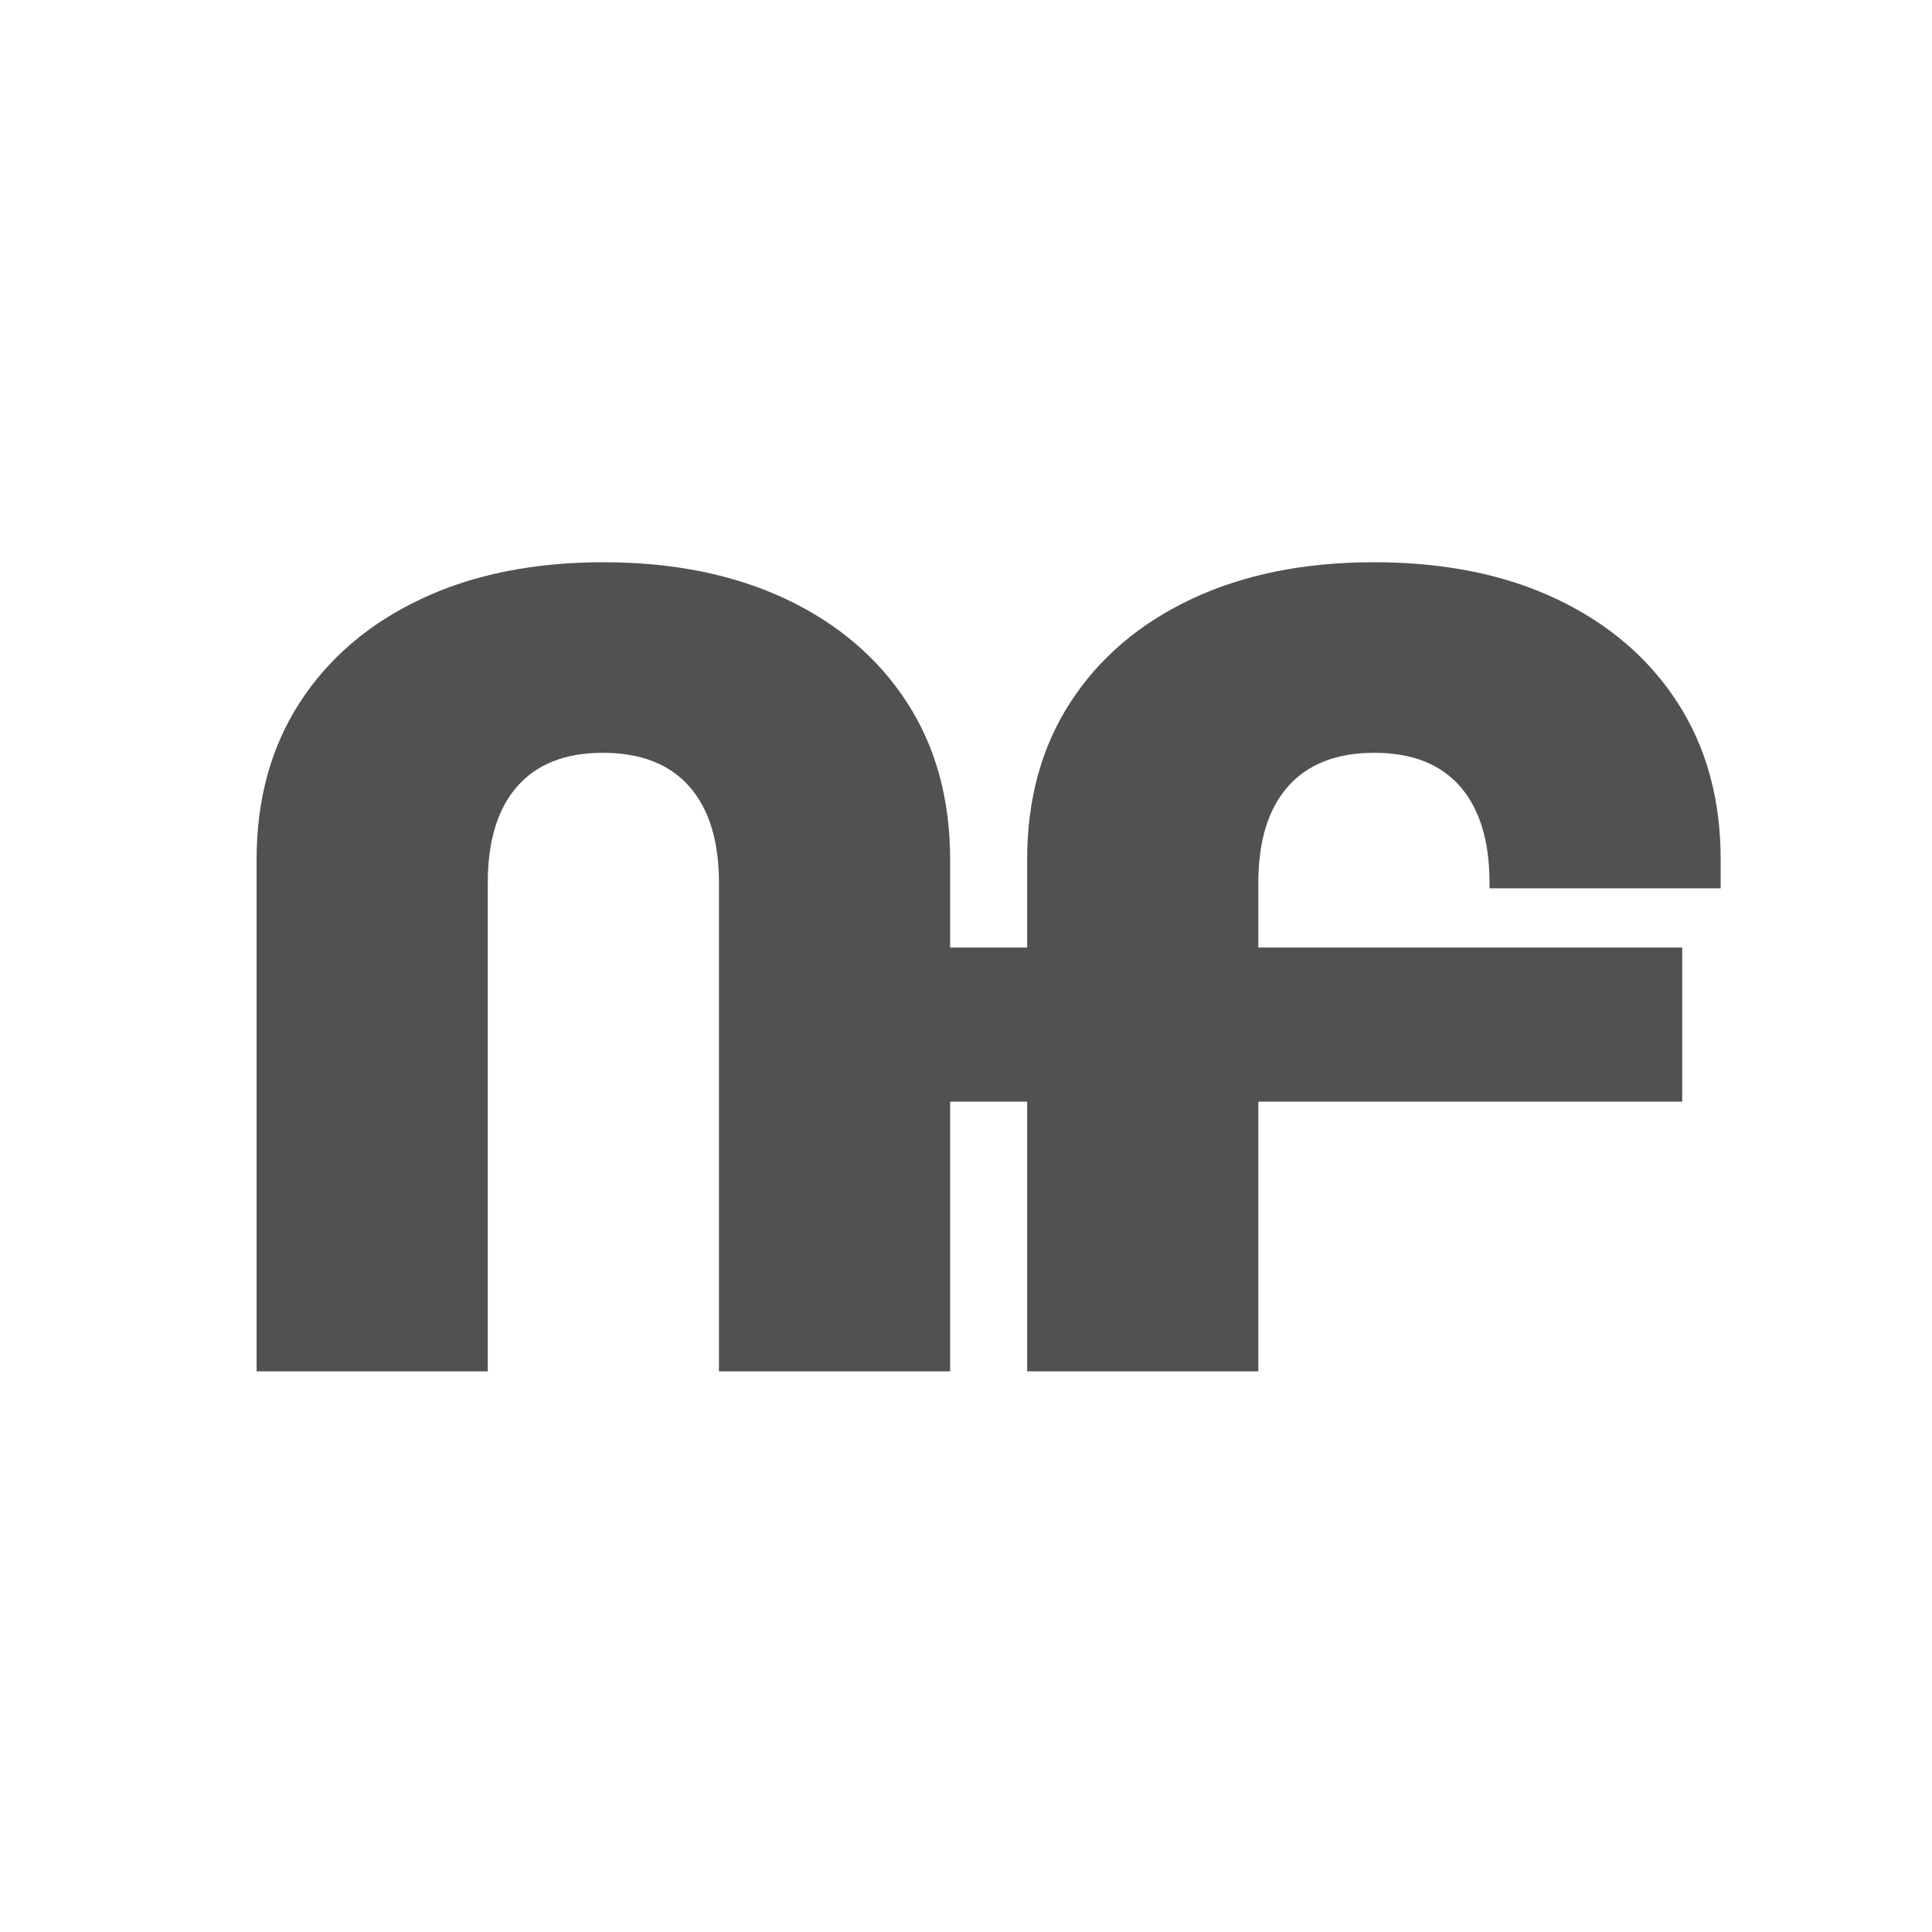
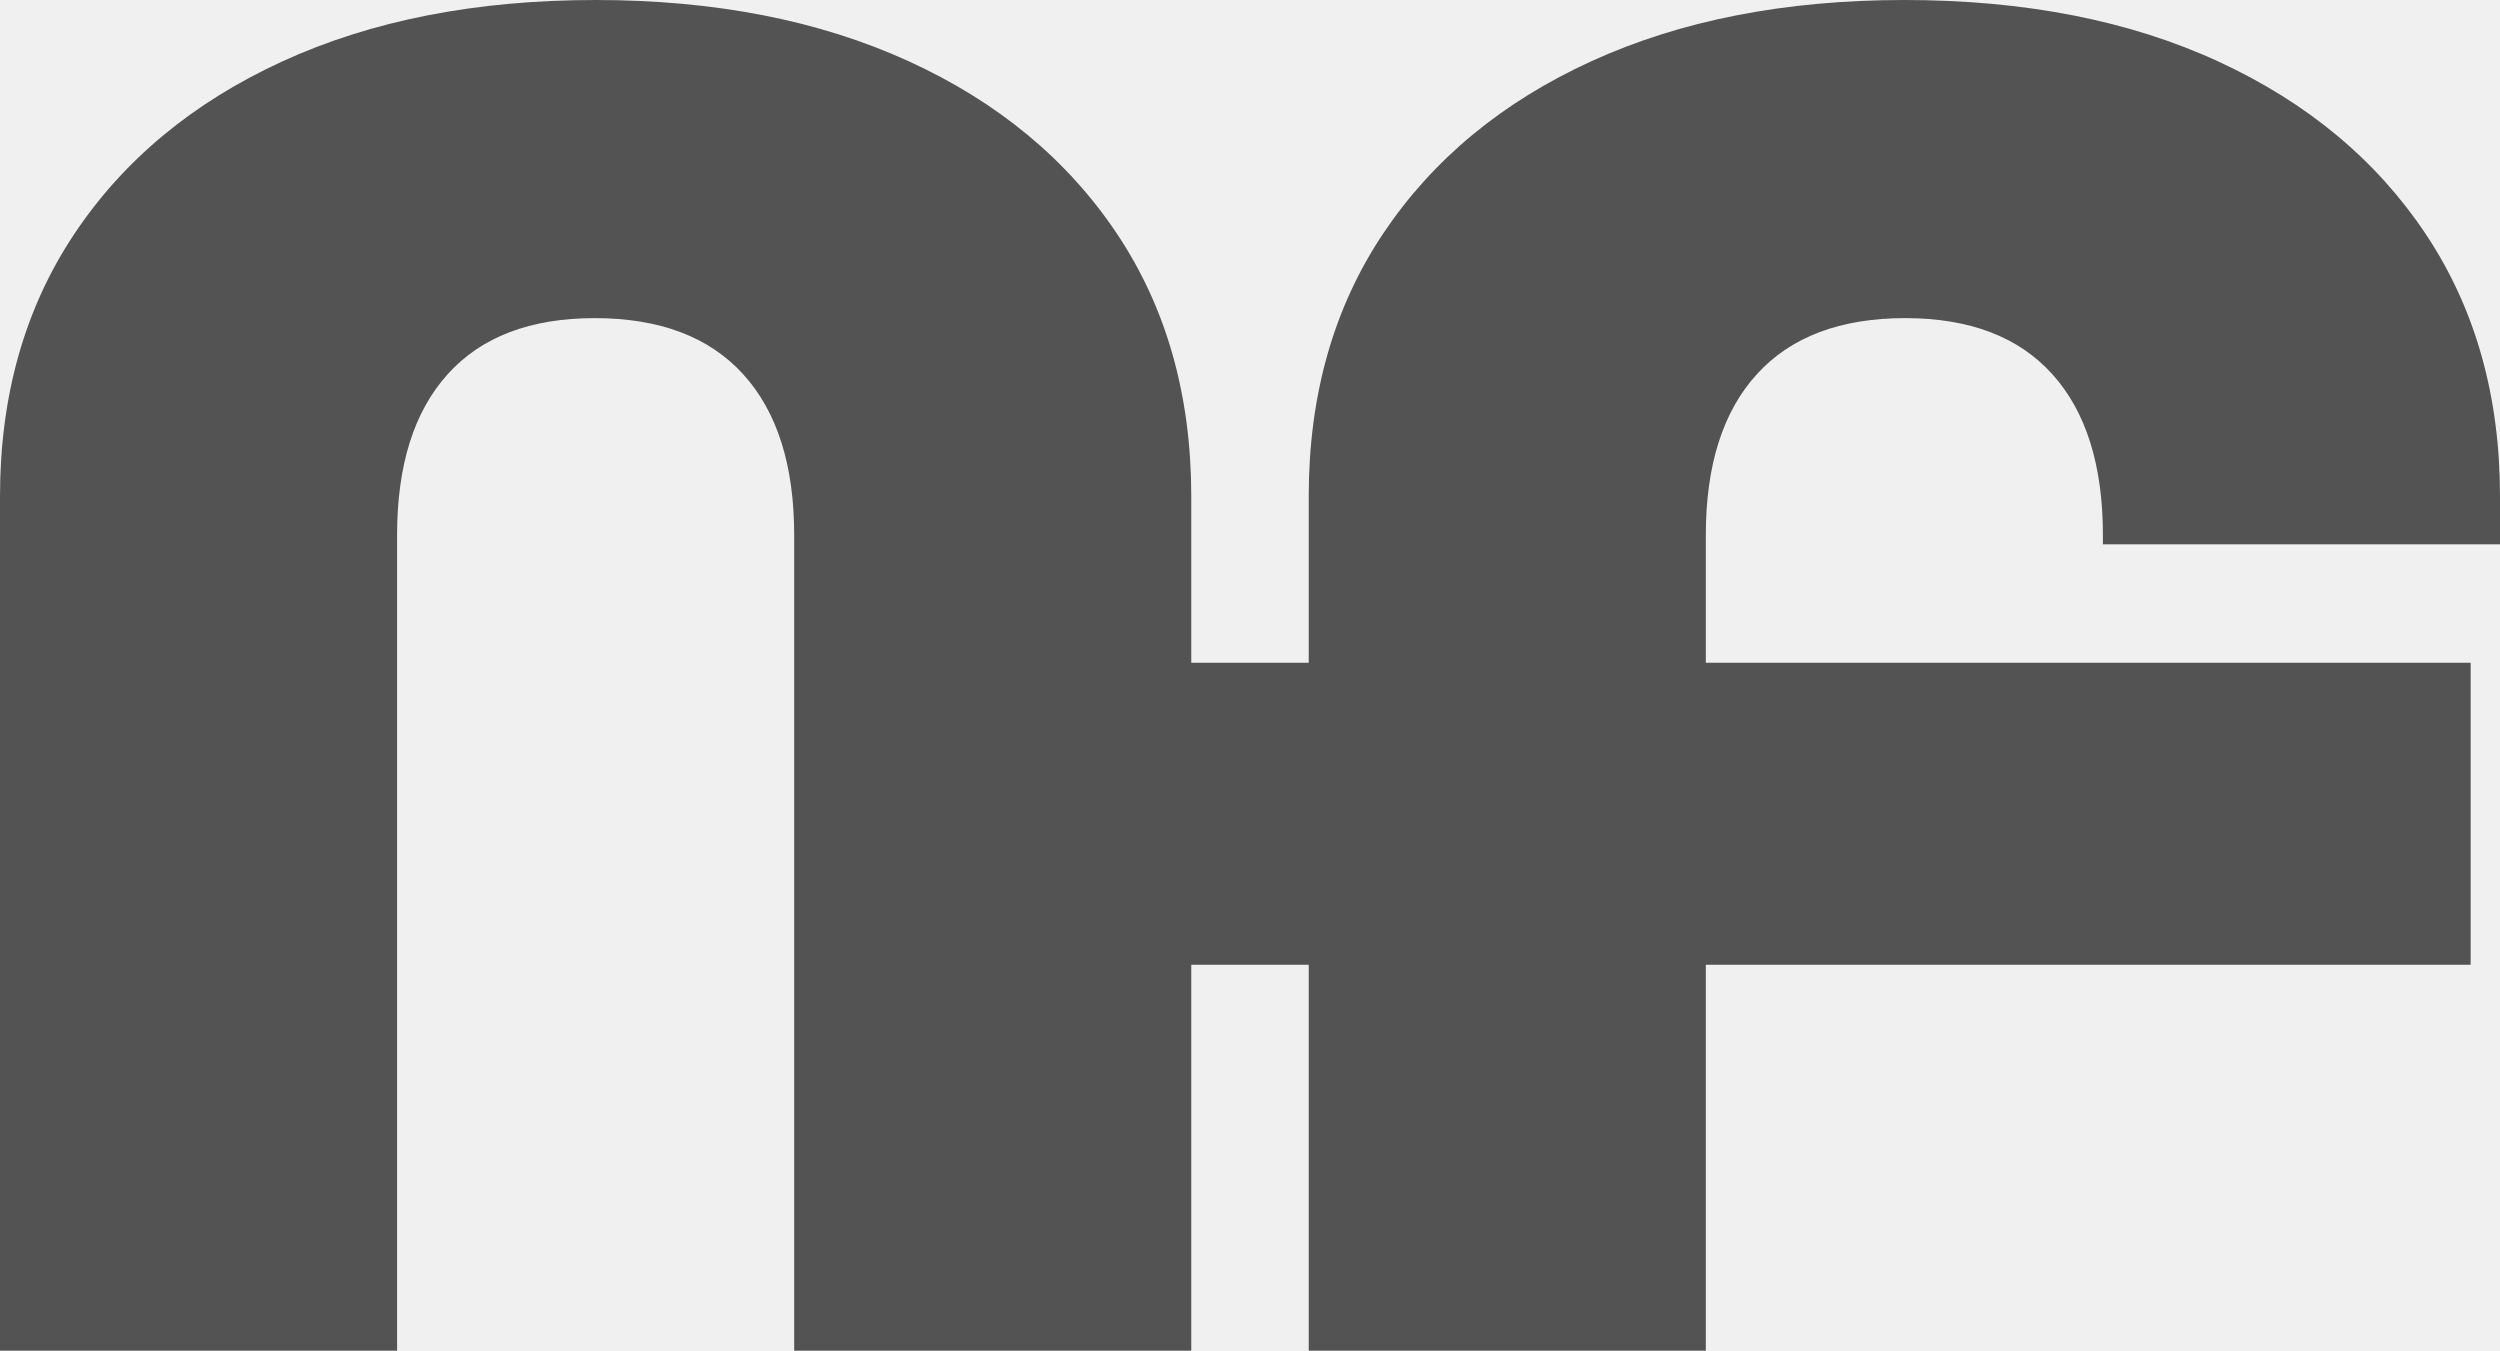
- <svg xmlns="http://www.w3.org/2000/svg" width="512" height="512" viewBox="0 0 512 512" fill="none">
-   <rect width="512" height="512" fill="white" />
-   <path fill-rule="evenodd" clip-rule="evenodd" d="M364.102 149C382.692 149 398.851 152.261 412.58 158.78C426.306 165.301 436.974 174.449 444.583 186.223C452.193 197.997 455.999 211.863 455.999 227.822V235.413H394.734V233.953C394.734 222.86 392.134 214.347 386.932 208.408C381.731 202.474 374.168 199.504 364.246 199.504C354.227 199.504 346.595 202.474 341.344 208.408C336.094 214.347 333.471 222.86 333.471 233.953V363.427H272.205V227.822C272.205 211.767 276.035 197.851 283.693 186.075C291.351 174.303 302.065 165.179 315.842 158.707C329.617 152.237 345.703 149 364.102 149" fill="#515151" />
-   <path fill-rule="evenodd" clip-rule="evenodd" d="M200.738 291.95H445.798V251.107H200.738V291.95Z" fill="#515151" />
-   <path fill-rule="evenodd" clip-rule="evenodd" d="M159.898 149C178.296 149 194.382 152.235 208.159 158.705C221.932 165.179 232.65 174.301 240.308 186.075C247.966 197.851 251.794 211.765 251.794 227.822V363.427H190.53V233.953C190.53 222.858 187.905 214.344 182.655 208.408C177.404 202.474 169.769 199.504 159.752 199.504C149.831 199.504 142.27 202.474 137.068 208.408C131.866 214.344 129.264 222.858 129.264 233.953V363.427H68V227.822C68 211.863 71.805 197.997 79.414 186.22C87.023 174.449 97.717 165.299 111.492 158.78C125.267 152.261 141.403 149 159.898 149V149Z" fill="#515151" />
+ <svg xmlns="http://www.w3.org/2000/svg" width="596px" height="322px" viewBox="0 0 596 322" version="1.1">
+   <g id="Portfolio-pages" stroke="none" stroke-width="1" fill="none" fill-rule="evenodd">
+     <g id="EF" transform="translate(-202, -340)" fill="#535353">
+       <g id="Group" transform="translate(212, 340)">
+         <path d="M444,0 C472.725,0 497.695,4.896 518.908,14.686 C540.118,24.479 556.602,38.215 568.36,55.896 C580.118,73.577 586,94.4 586,118.366 L586,129.765 L491.332,129.765 L491.332,127.572 C491.332,110.914 487.315,98.13 479.277,89.212 C471.239,80.301 459.553,75.841 444.222,75.841 C428.741,75.841 416.947,80.301 408.834,89.212 C400.721,98.13 396.668,110.914 396.668,127.572 L396.668,322 L302,322 L302,118.366 C302,94.256 307.918,73.359 319.751,55.675 C331.584,37.997 348.14,24.296 369.429,14.577 C390.714,4.861 415.569,0 444,0" id="Fill-3" />
+         <polygon id="Path" points="230 230 579 230 579 158 230 158" />
+         <path d="M132.002,0 C160.43,0 185.285,4.858 206.574,14.574 C227.856,24.296 244.419,37.994 256.252,55.675 C268.085,73.359 274,94.253 274,118.366 L274,322 L179.334,322 L179.334,127.572 C179.334,110.911 175.278,98.126 167.165,89.212 C159.052,80.301 147.254,75.841 131.776,75.841 C116.445,75.841 104.762,80.301 96.724,89.212 C88.686,98.126 84.666,110.911 84.666,127.572 L84.666,322 L-10,322 L-10,118.366 C-10,94.4 -4.121,73.577 7.637,55.893 C19.395,38.215 35.919,24.475 57.204,14.686 C78.489,4.896 103.423,0 132.002,0 L132.002,0 Z" id="Path" />
+       </g>
+     </g>
+   </g>
</svg>
